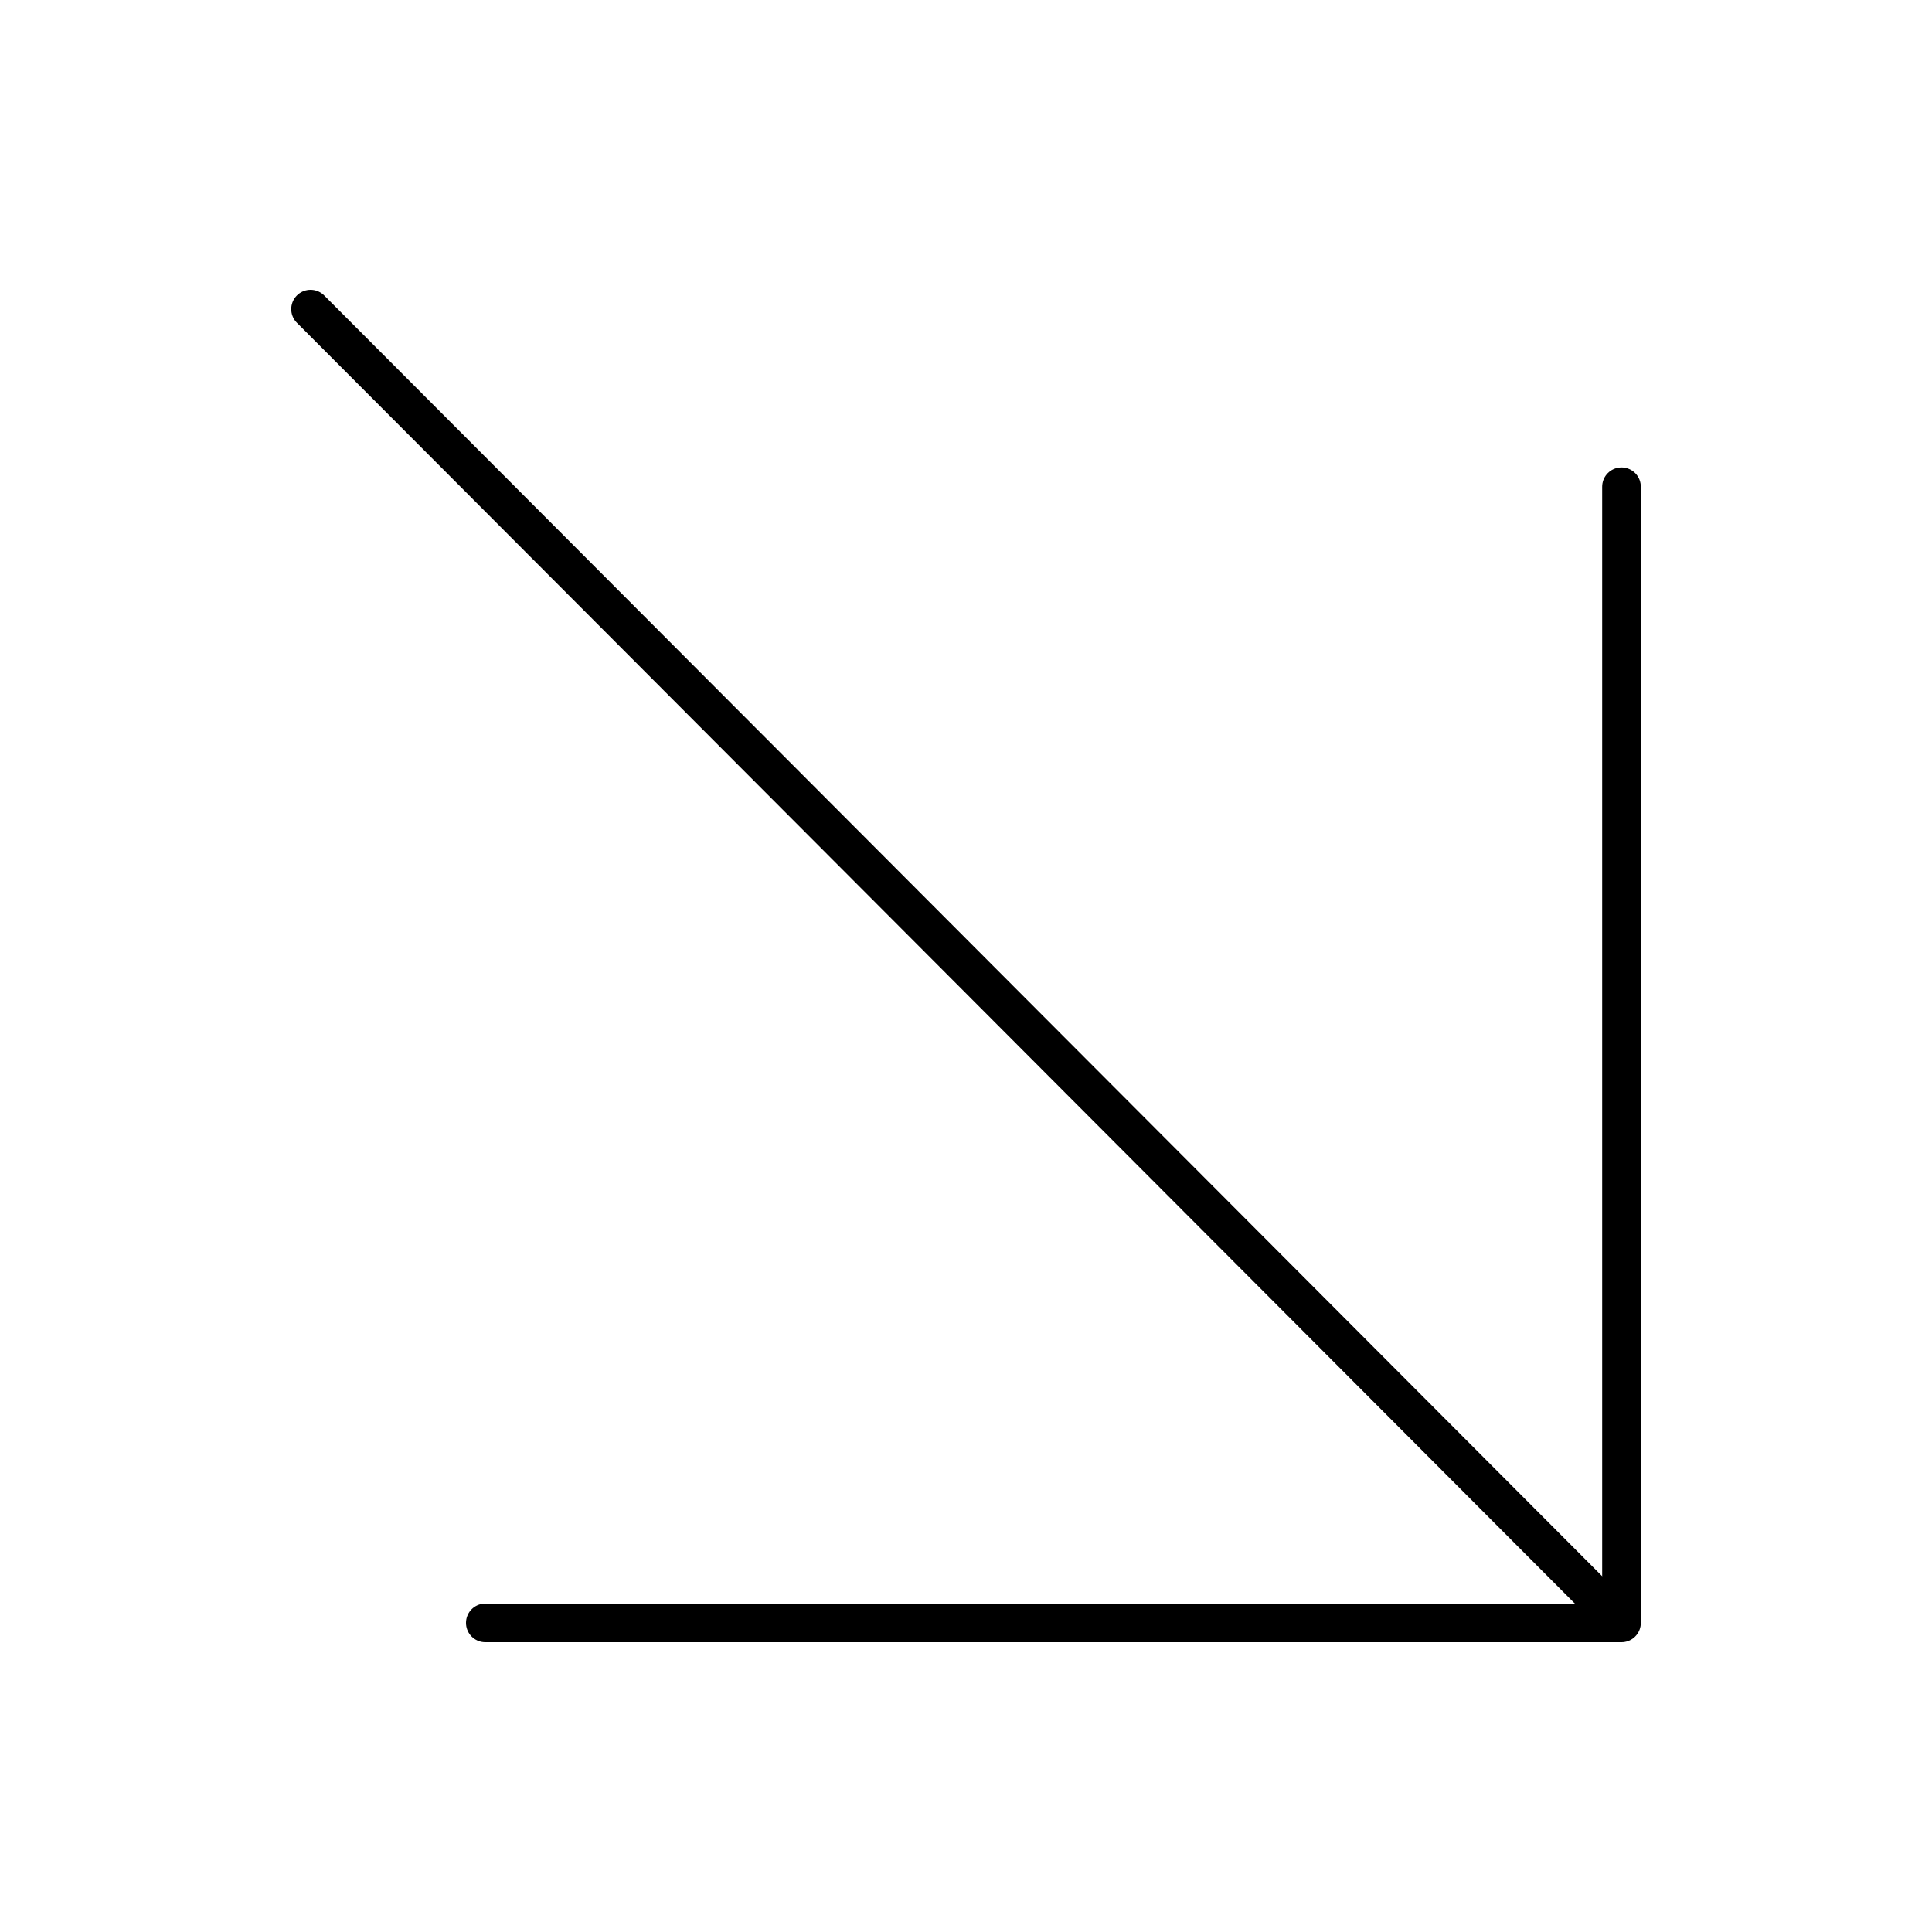
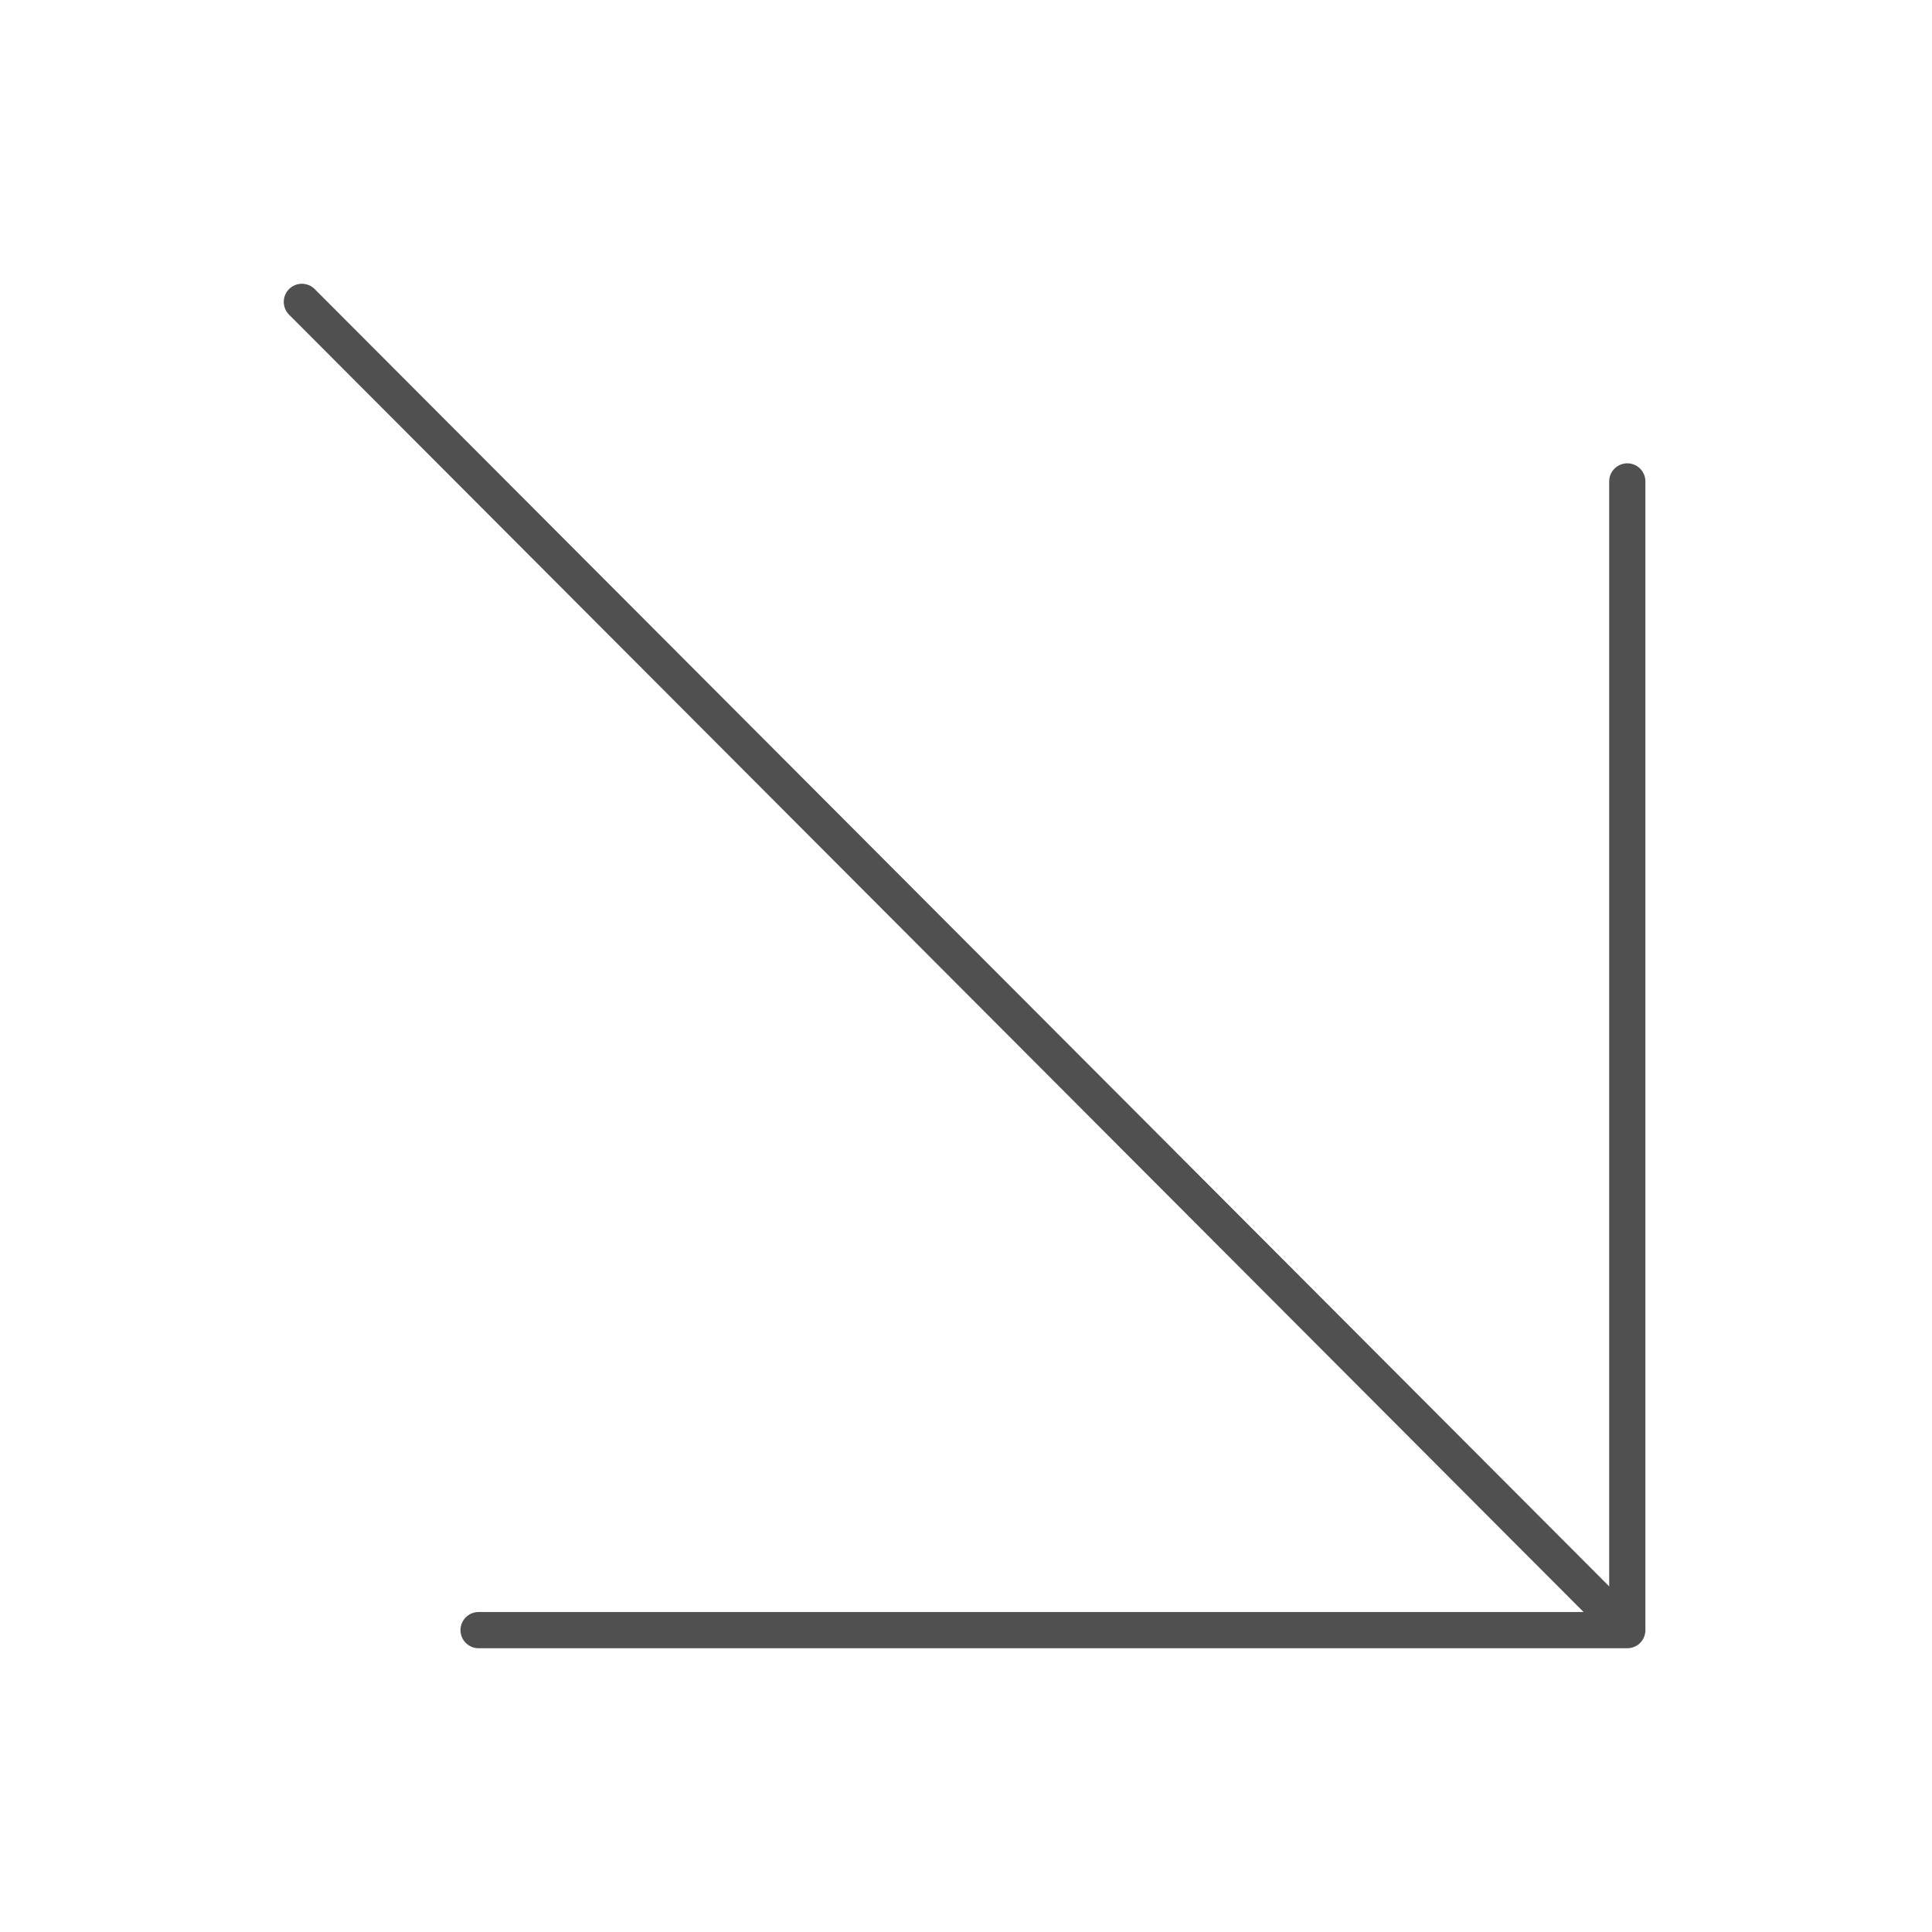
- <svg xmlns="http://www.w3.org/2000/svg" width="50" height="50" viewBox="0 0 50 50" fill="none">
-   <path d="M41.964 12.597V42H12.56" stroke="black" stroke-linecap="round" stroke-linejoin="round" />
-   <path d="M8.037 8L41.526 41.562" stroke="black" stroke-linecap="round" stroke-linejoin="round" />
+ <svg xmlns="http://www.w3.org/2000/svg" width="32" height="32" viewBox="0 0 32 32" fill="none">
+   <path d="M26.953 7.974V27H7.927" stroke="#505050" stroke-width="0.6" stroke-linecap="round" stroke-linejoin="round" />
+   <path d="M5 5L26.67 26.717" stroke="#505050" stroke-width="0.6" stroke-linecap="round" stroke-linejoin="round" />
</svg>
